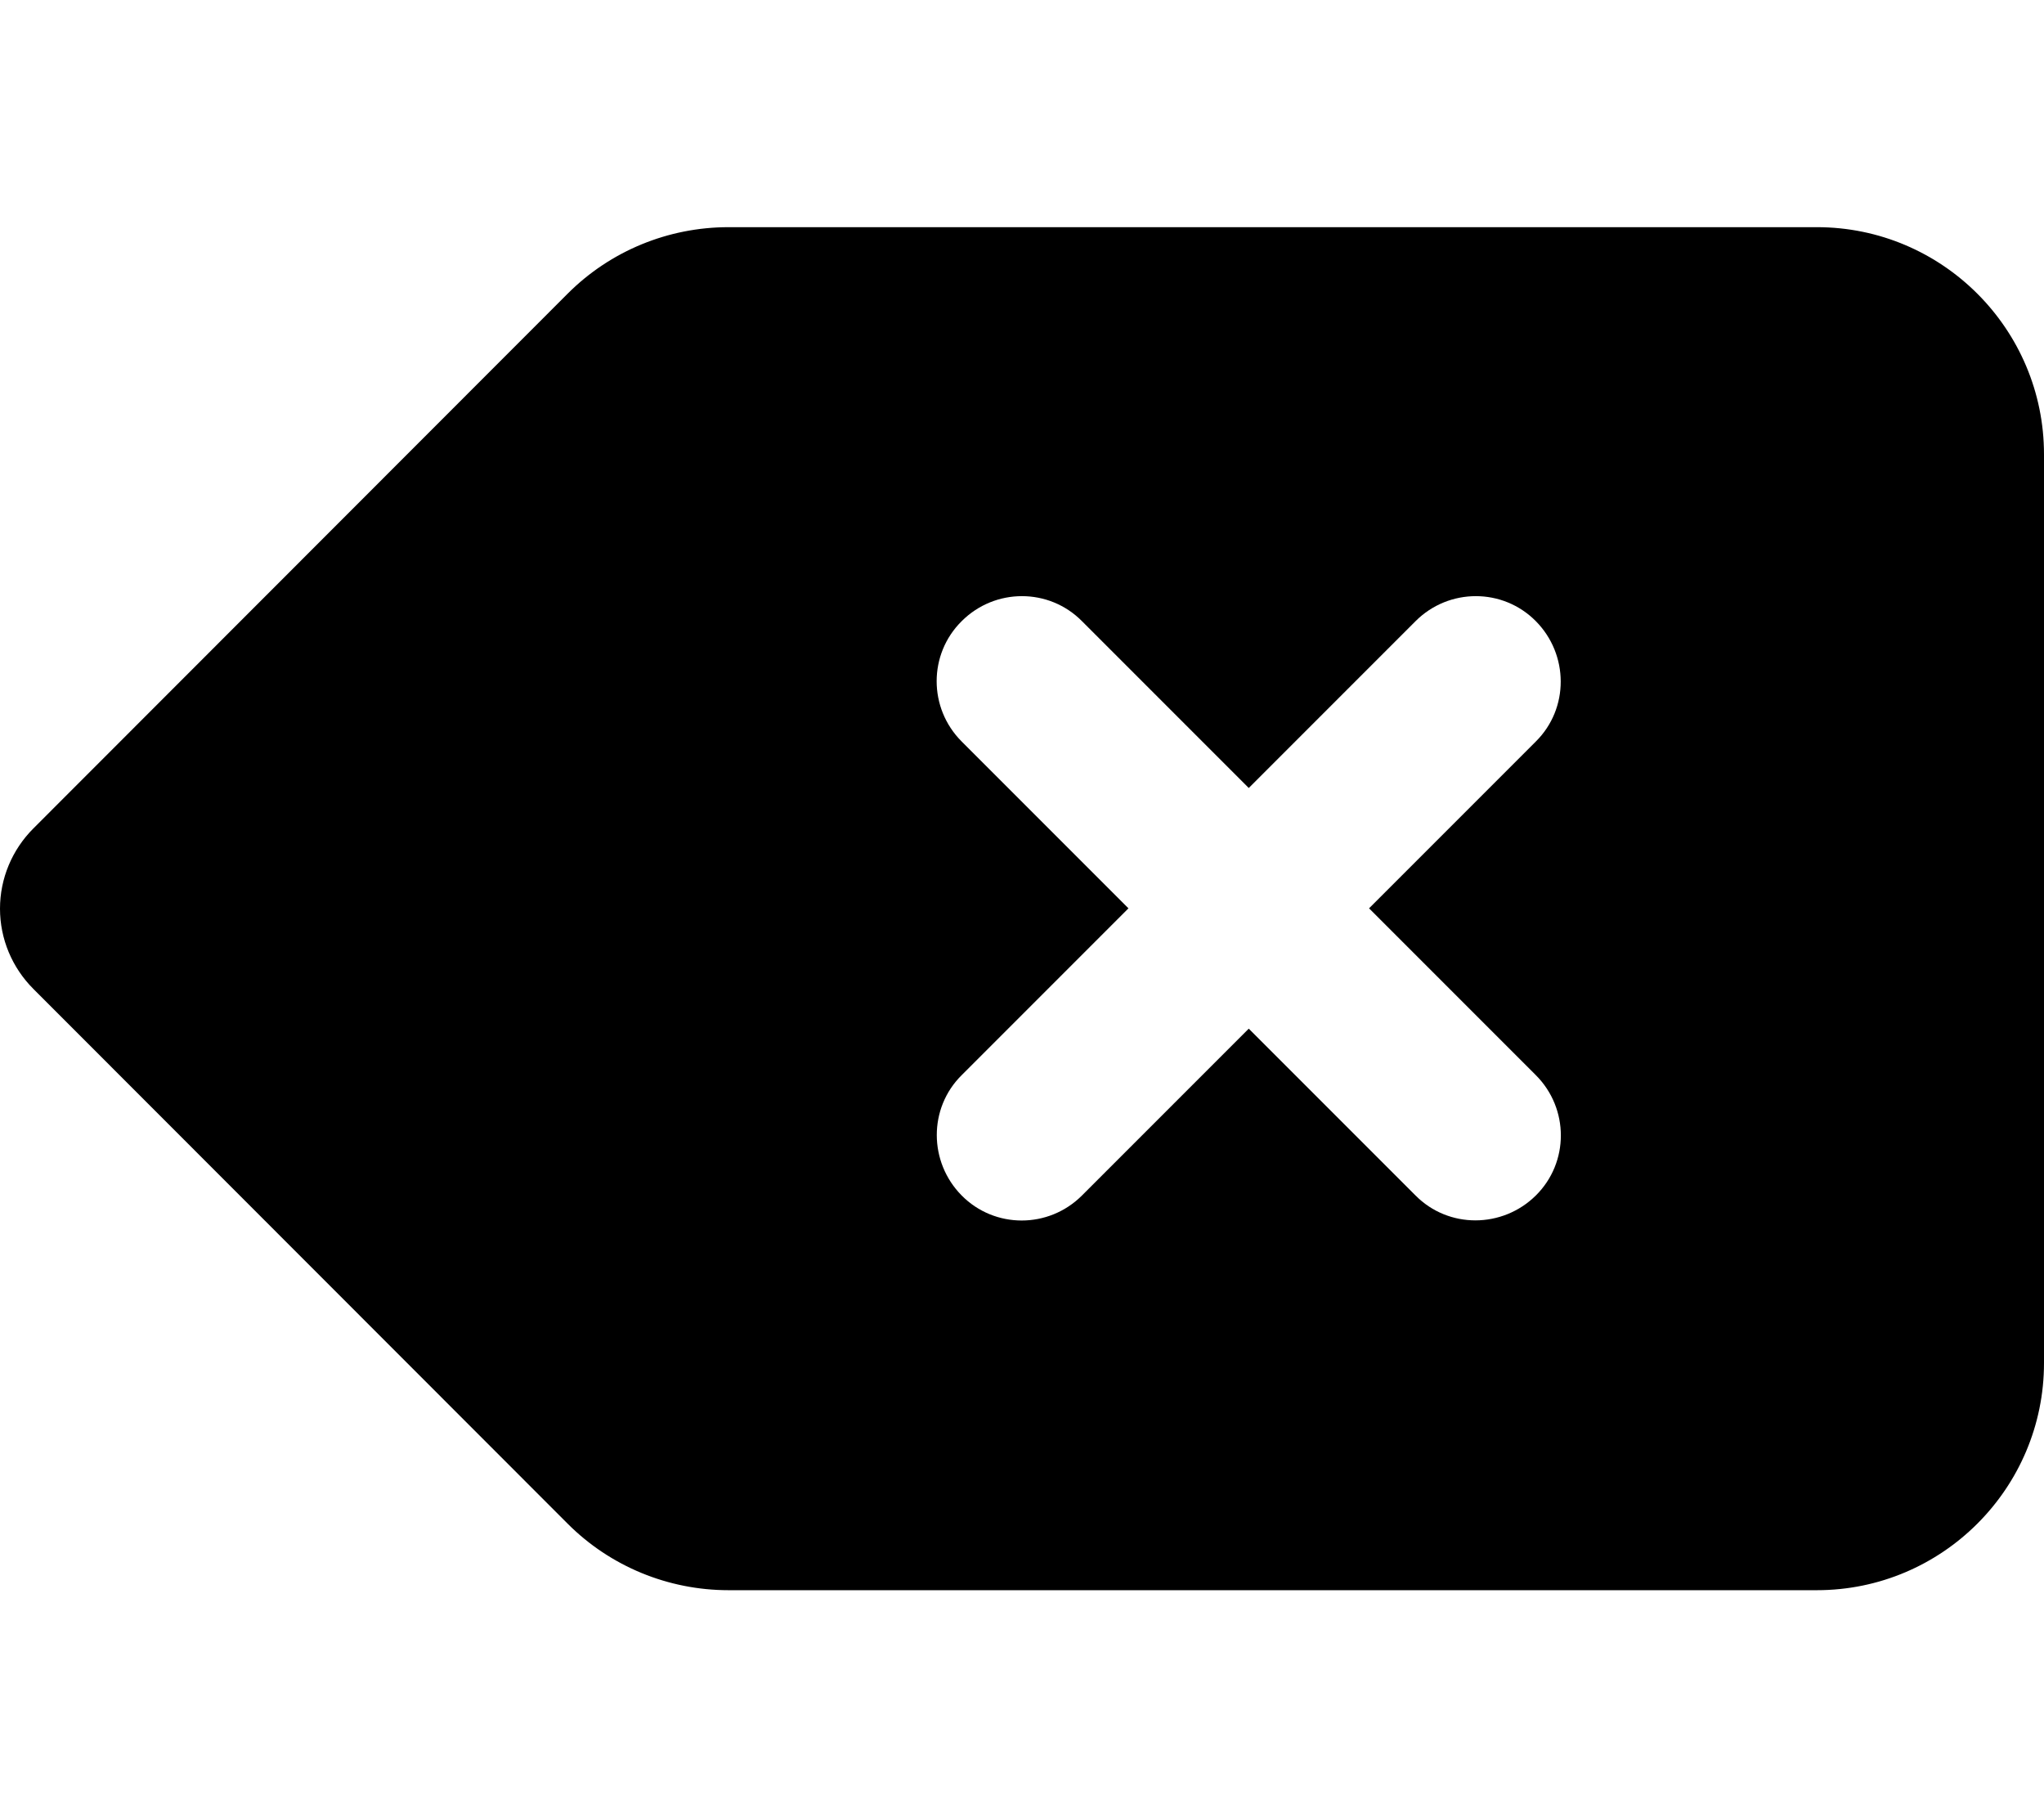
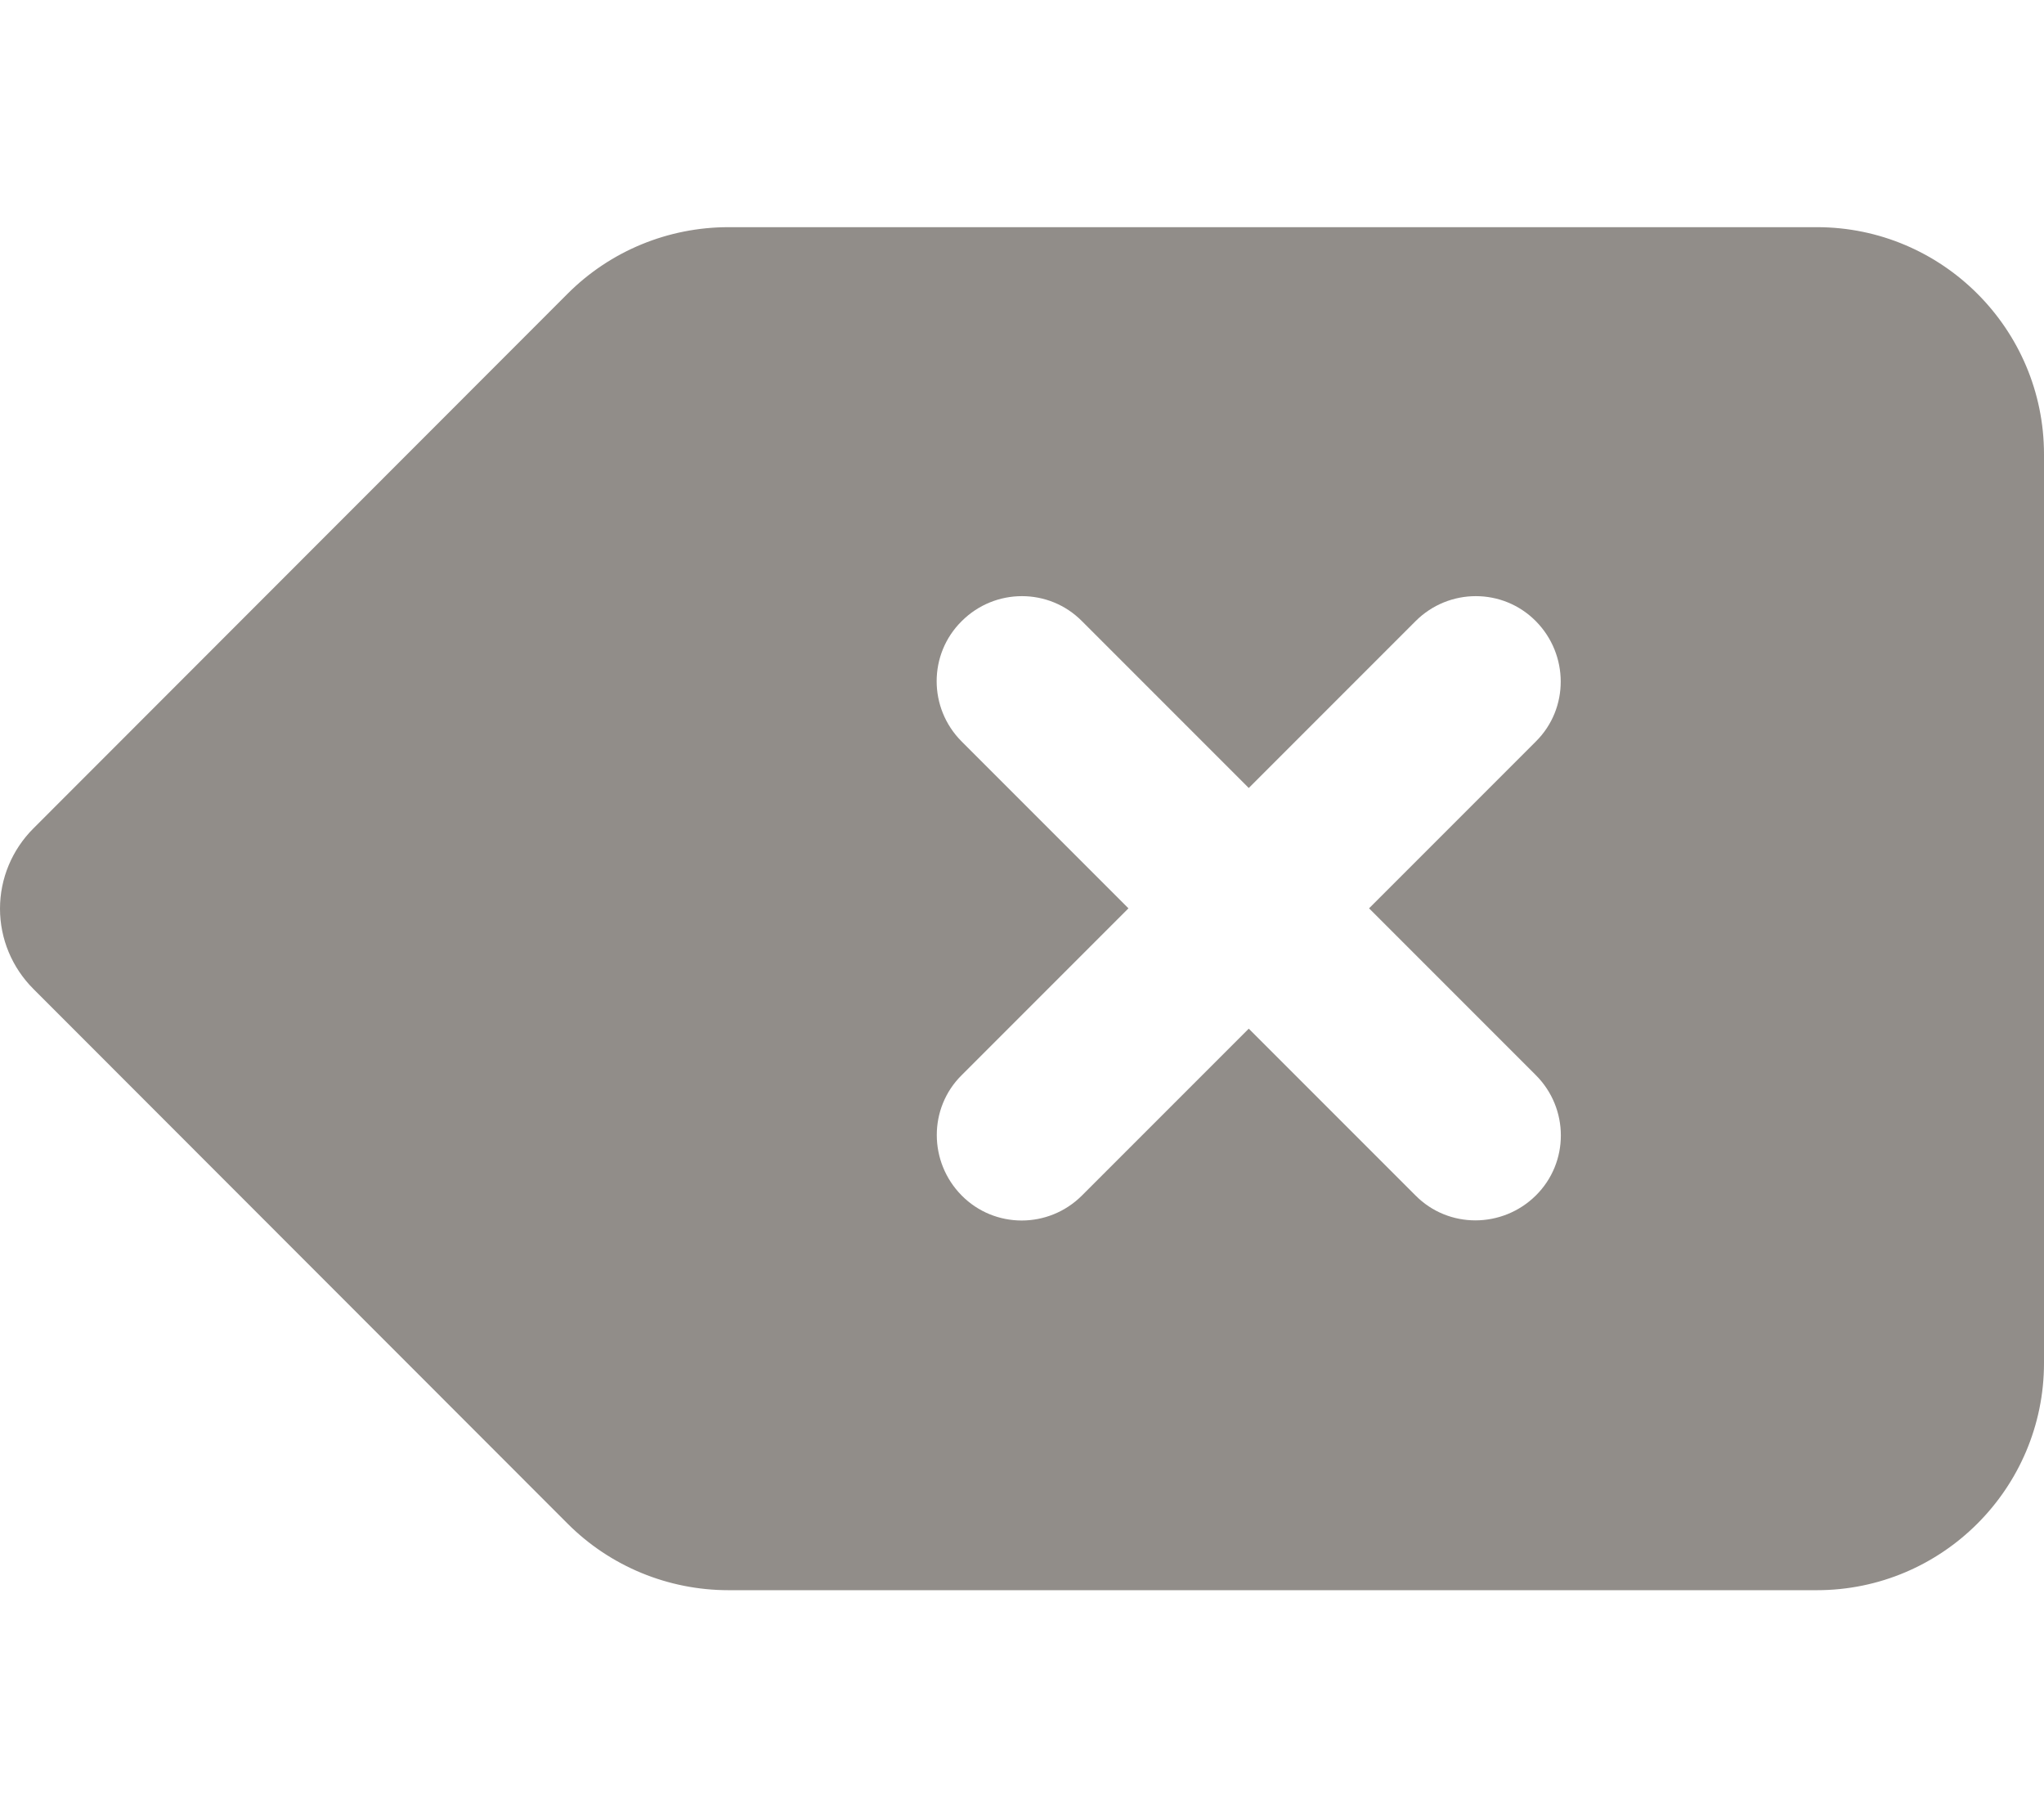
- <svg xmlns="http://www.w3.org/2000/svg" viewBox="0 0 576 512">
+ <svg xmlns="http://www.w3.org/2000/svg" fill="#918D89" viewBox="0 0 576 512">
  <path d="M576 128c0-35.3-28.7-64-64-64H205.3c-17 0-33.3 6.7-45.3 18.7L9.4 233.4c-6 6-9.4 14.1-9.4 22.6s3.4 16.6 9.4 22.6L160 429.3c12 12 28.3 18.7 45.3 18.7H512c35.3 0 64-28.7 64-64V128zM271 175c9.4-9.4 24.6-9.4 33.9 0l47 47 47-47c9.4-9.4 24.6-9.4 33.9 0s9.4 24.6 0 33.9l-47 47 47 47c9.4 9.4 9.4 24.6 0 33.9s-24.6 9.4-33.9 0l-47-47-47 47c-9.4 9.4-24.6 9.4-33.9 0s-9.4-24.6 0-33.9l47-47-47-47c-9.4-9.4-9.4-24.6 0-33.9z" />
</svg>
